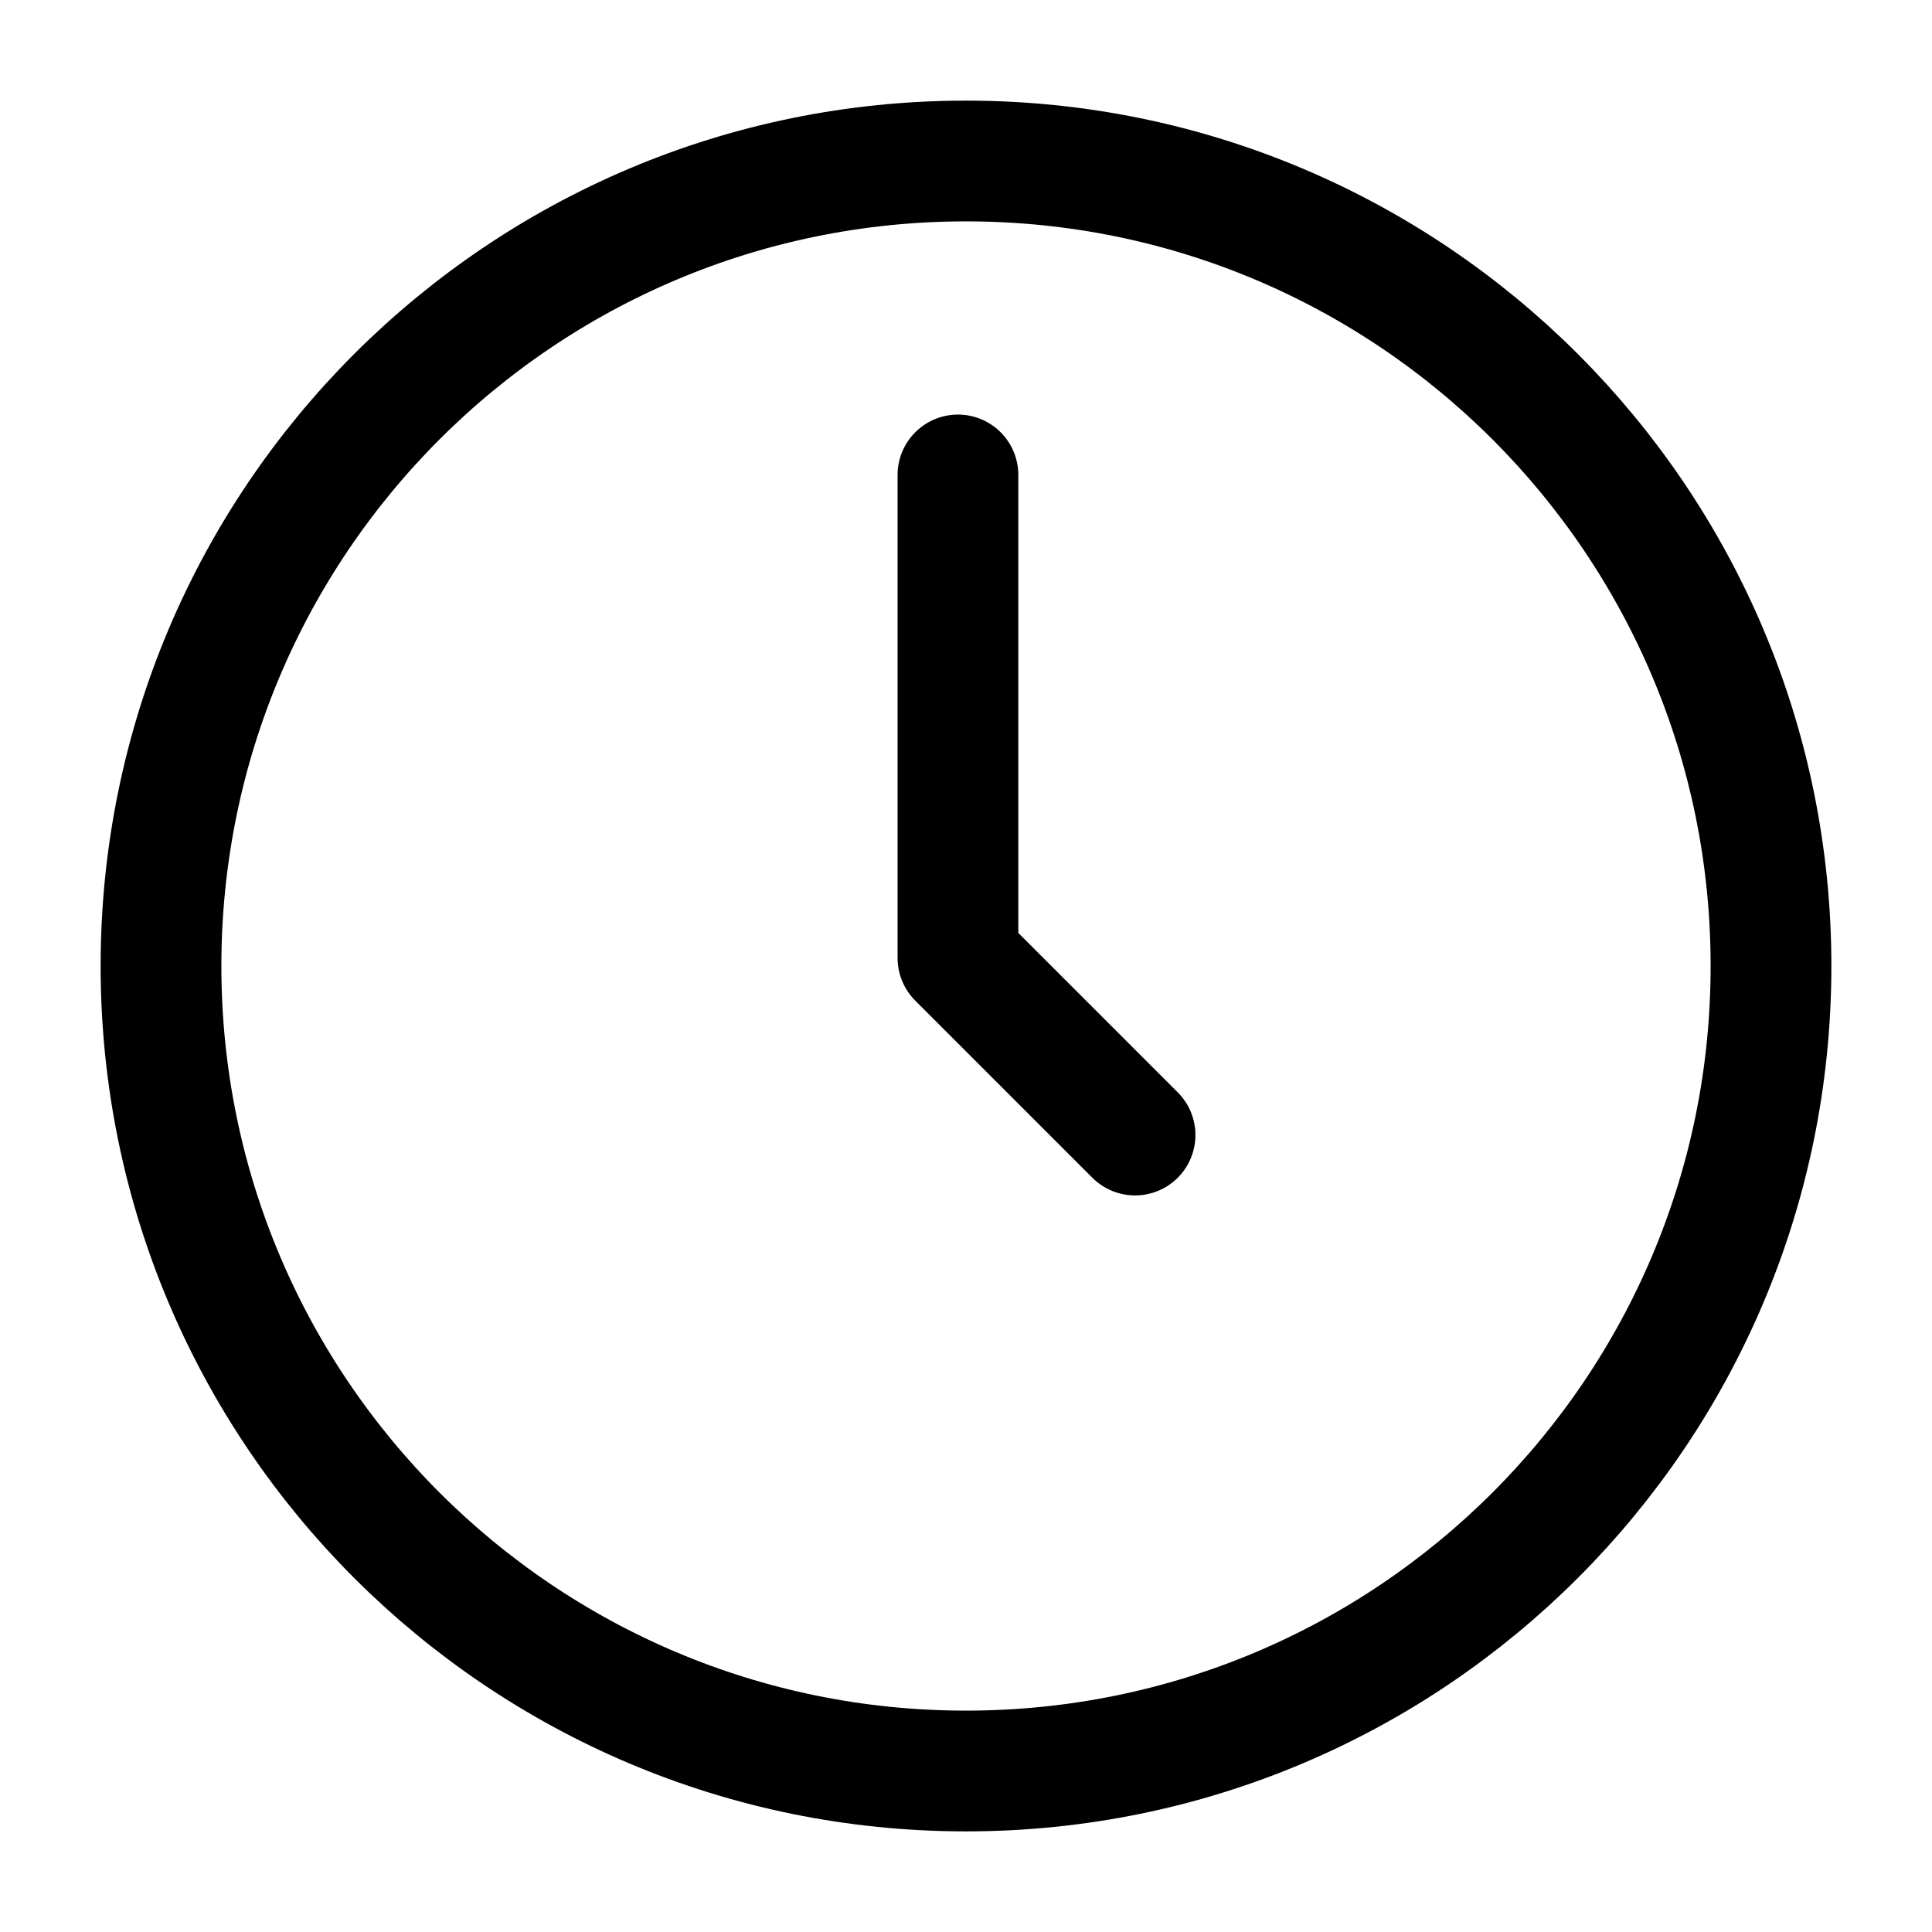
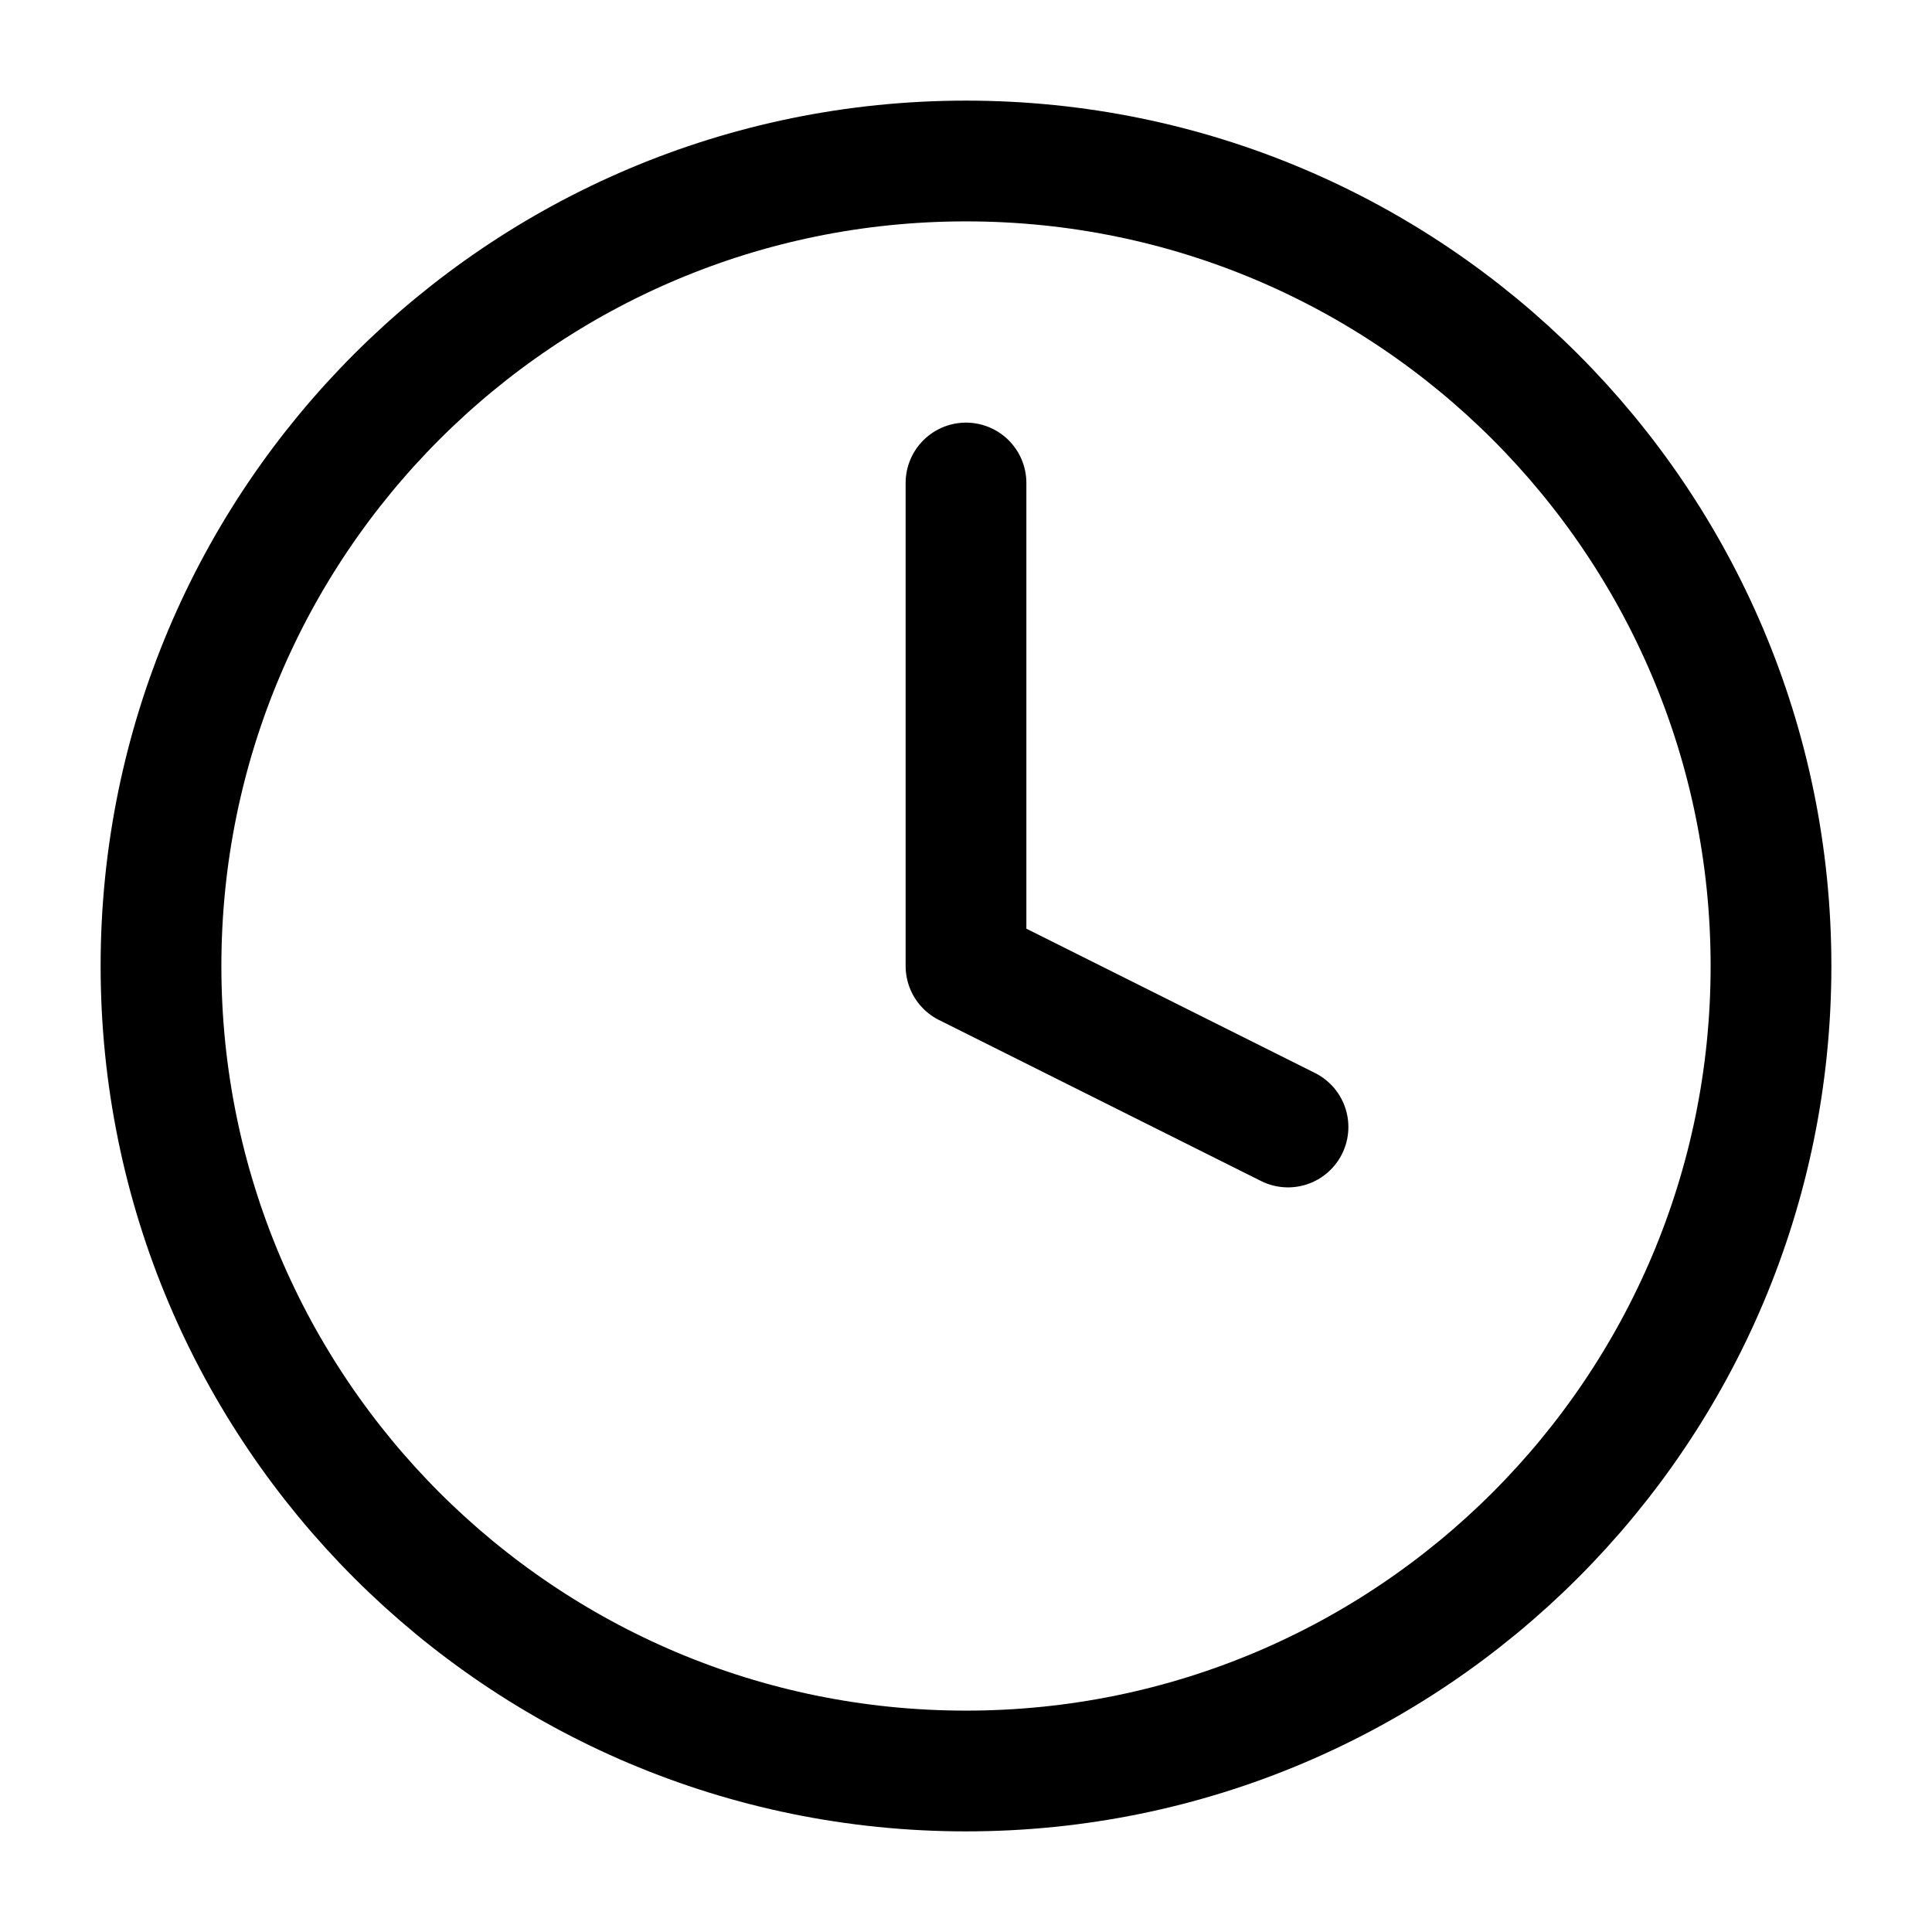
- <svg xmlns="http://www.w3.org/2000/svg" width="100%" height="100%" viewBox="0 0 24 24" fill="none">
-   <path d="M11.9 5.9V11.9L12 12L14.1 14.1" stroke="currentColor" stroke-width="1.5" stroke-linecap="round" stroke-linejoin="round" />
-   <path d="M12 22C17.523 22 22 17.523 22 12C22 6.477 17.523 2 12 2C6.477 2 2 6.477 2 12C2 17.523 6.477 22 12 22Z" stroke="currentColor" stroke-width="1.5" stroke-linecap="round" stroke-linejoin="round" />
+ <svg xmlns="http://www.w3.org/2000/svg" width="100%" height="100%" viewBox="0 0 24 24" fill="none" stroke="currentColor" stroke-width="1.5" stroke-linecap="round" stroke-linejoin="round" class="feather feather-clock">
+   <circle cx="12" cy="12" r="10" />
+   <polyline points="12 6 12 12 16 14" />
</svg>
